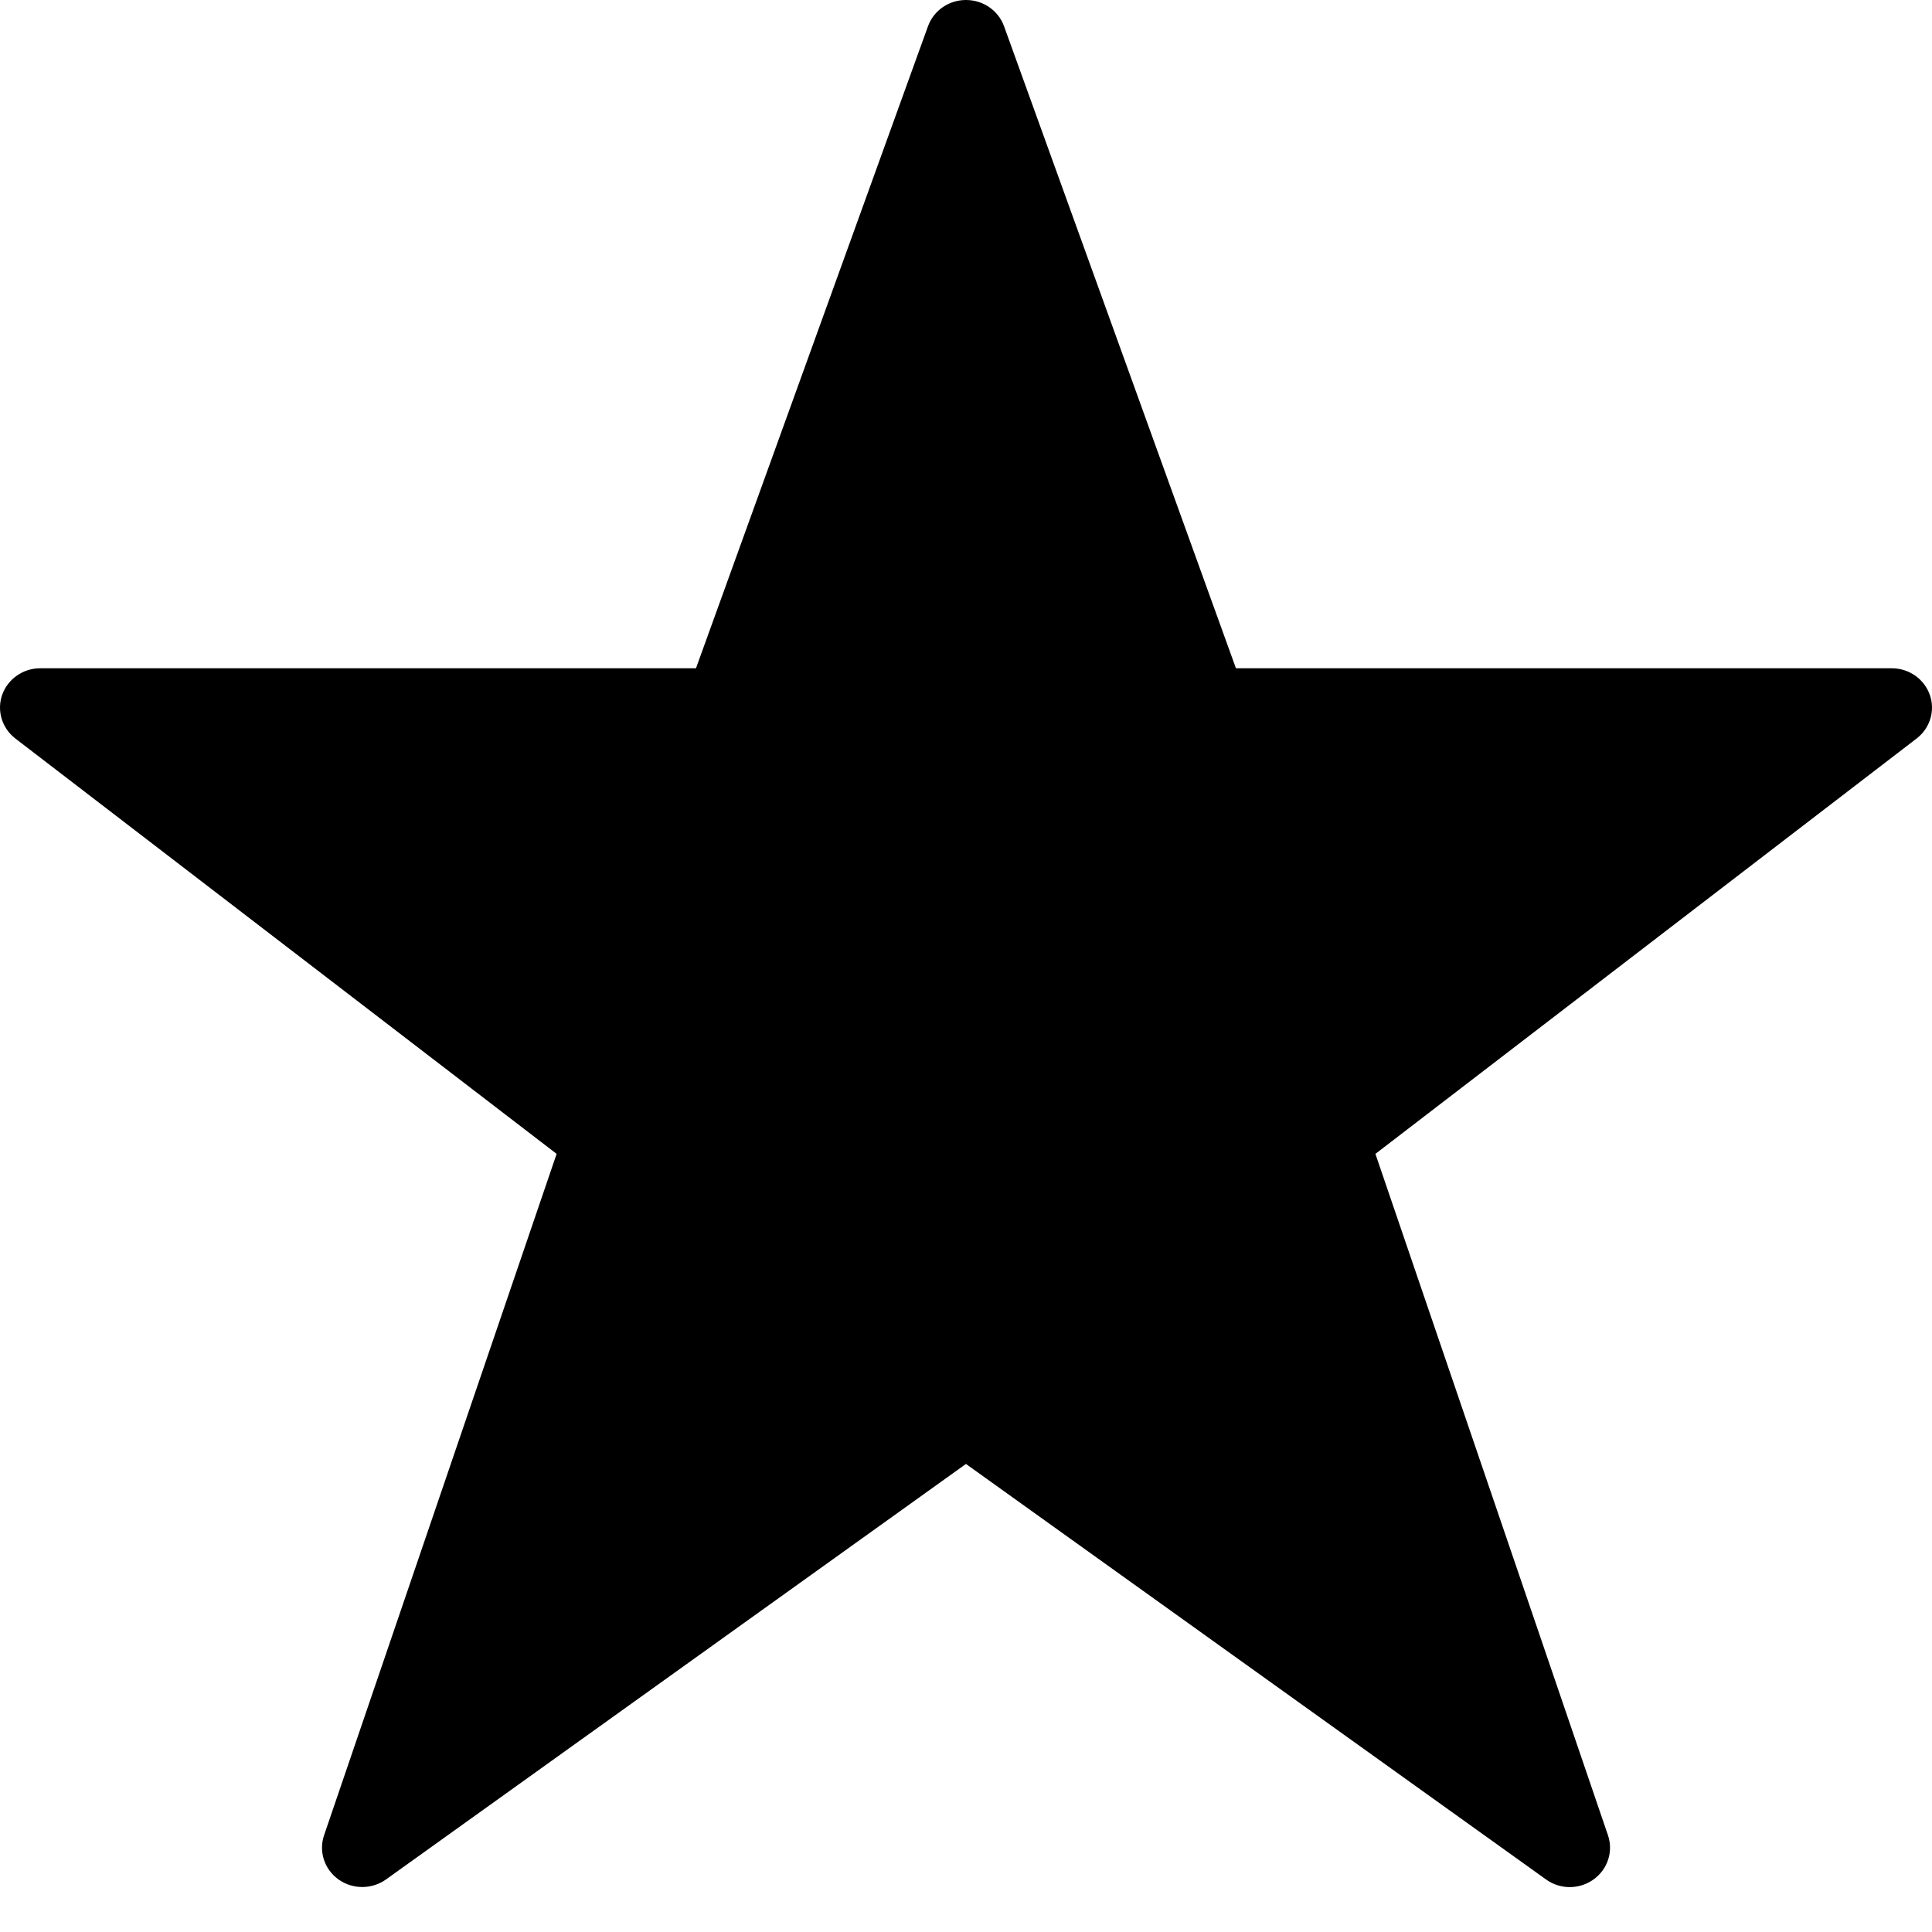
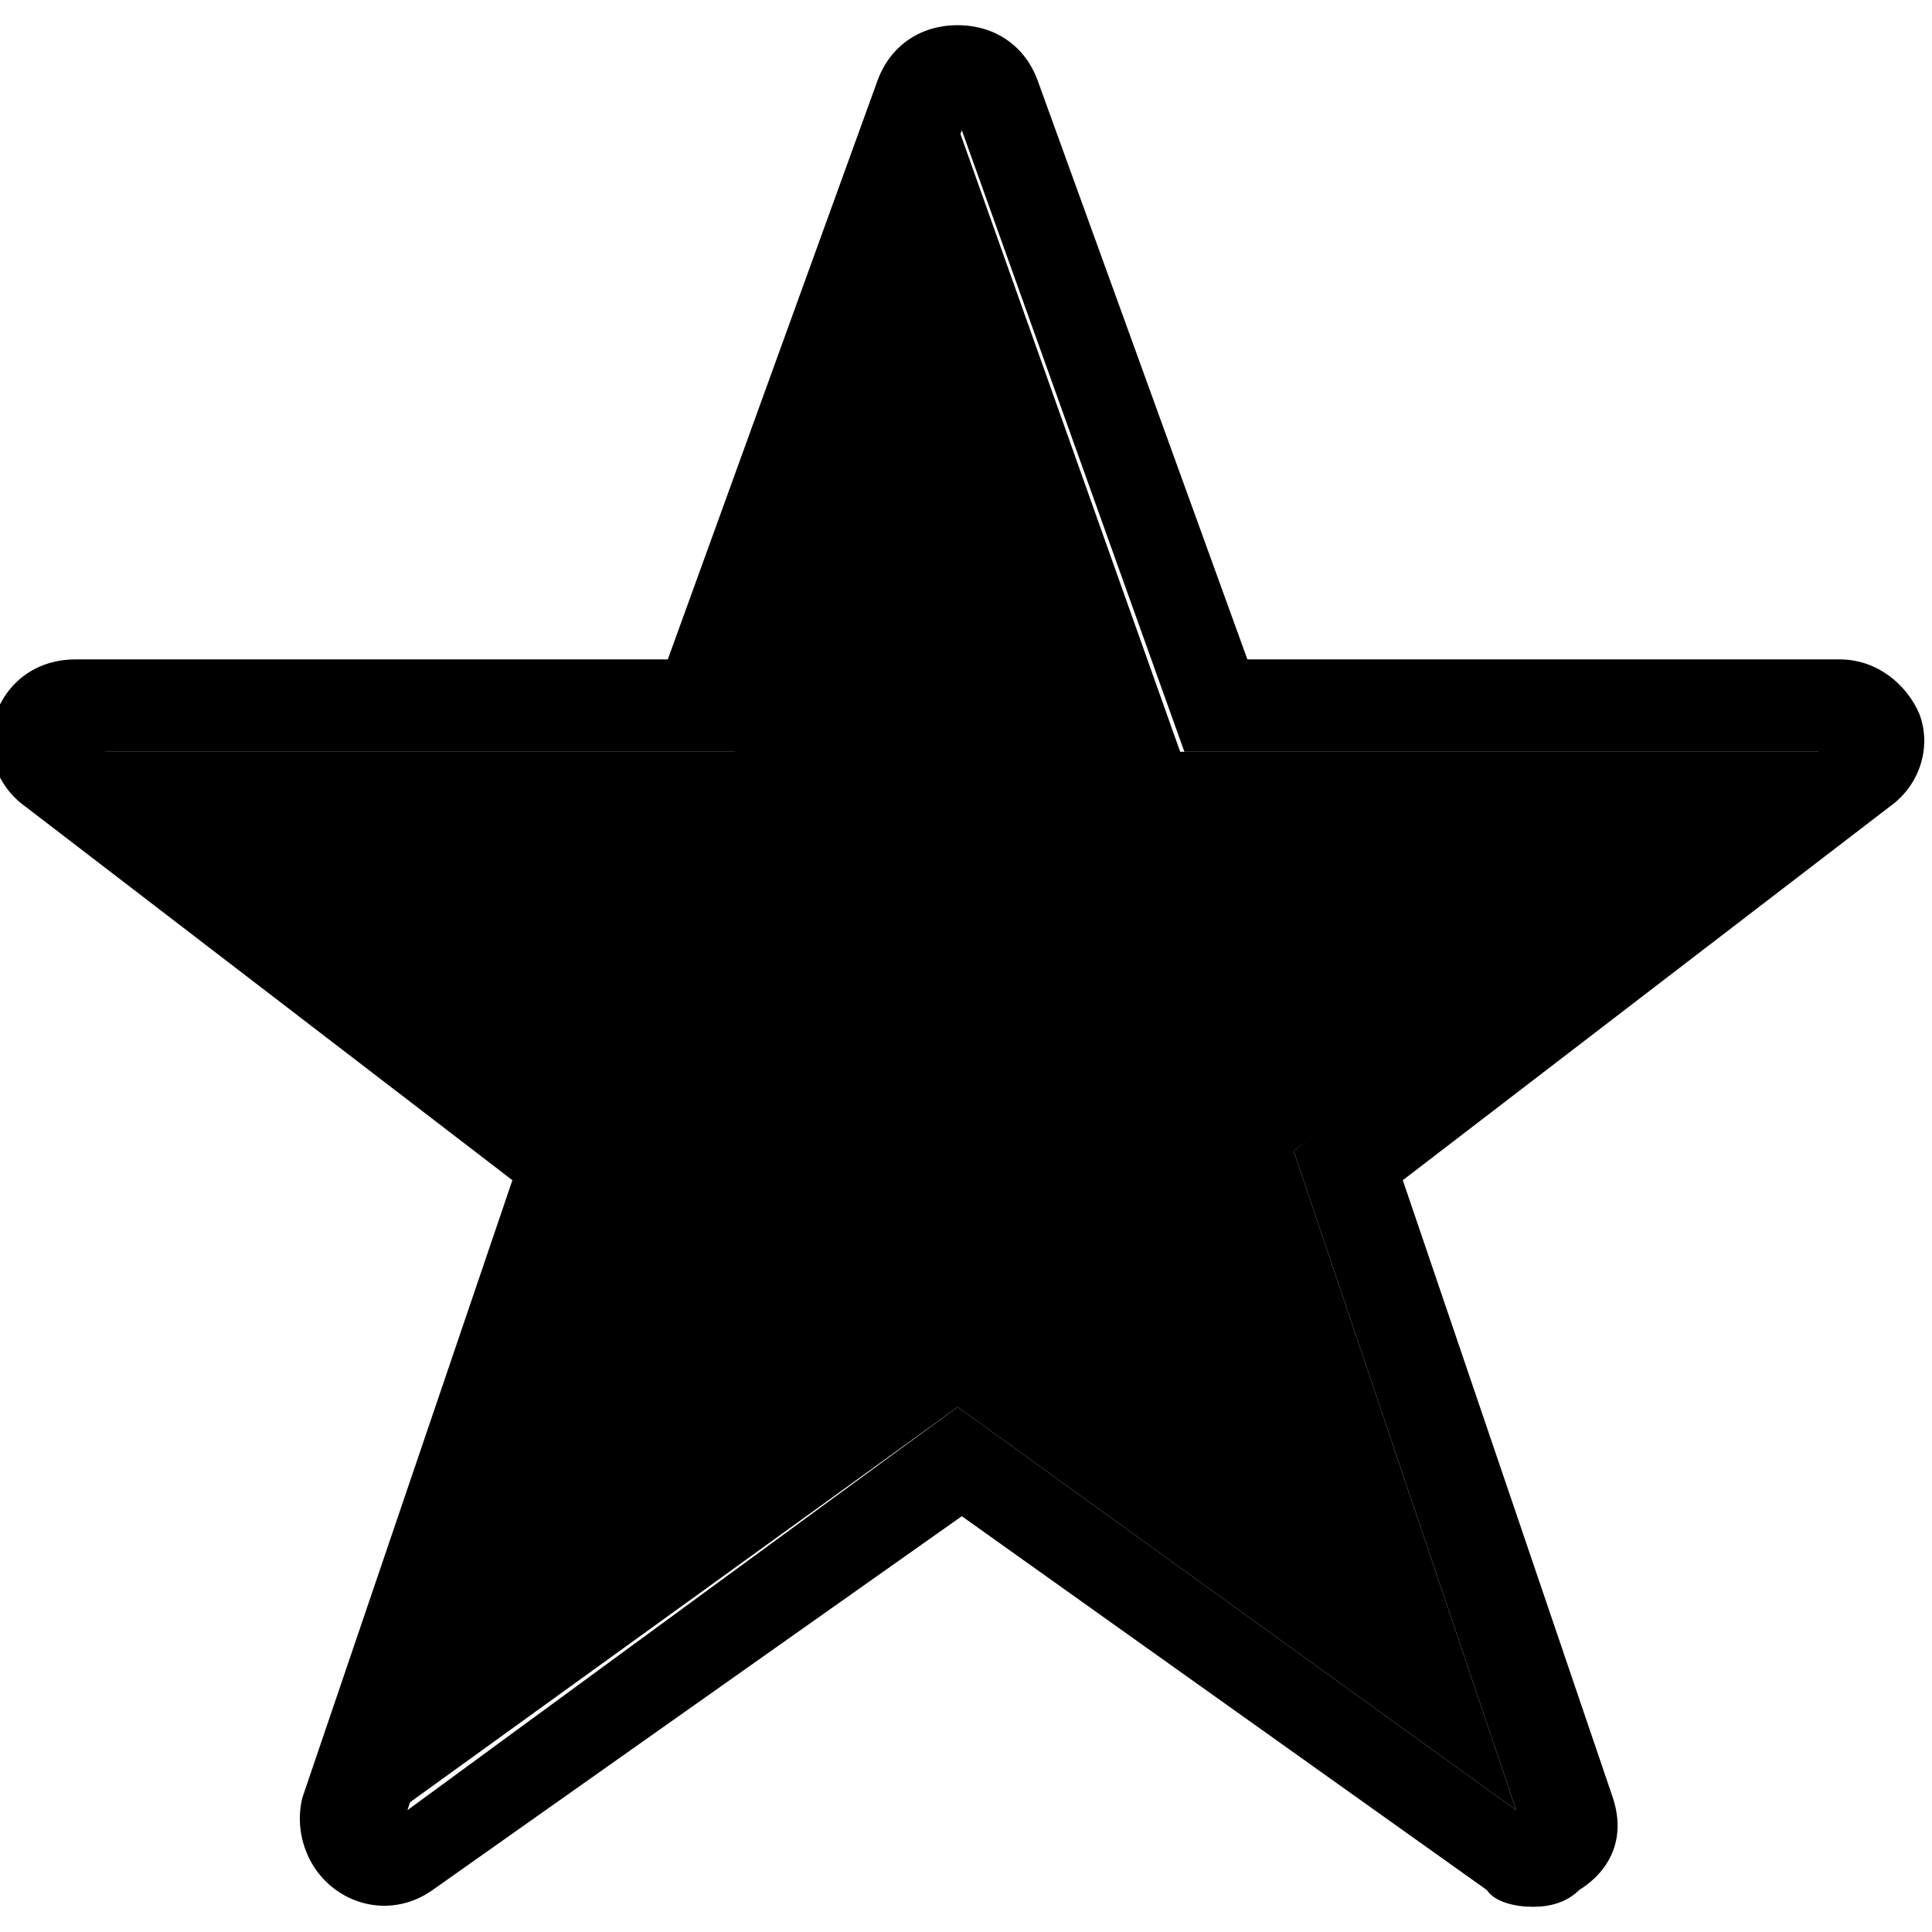
- <svg xmlns="http://www.w3.org/2000/svg" width="46px" height="46px" viewBox="0 0 46 46" version="1.1">
-   <defs />
-   <g id="Page-1" stroke="none" stroke-width="1" fill="none" fill-rule="evenodd">
-     <g id="star-filled" fill="#000000">
-       <path d="M45.041,15.911 L37.278,15.911 L29.427,15.911 L23.905,0.622 C23.768,0.248 23.407,0 22.999,0 C22.594,0 22.233,0.248 22.096,0.622 L16.571,15.911 L0.957,15.911 C0.55,15.911 0.186,16.166 0.052,16.542 C-0.08,16.919 0.045,17.336 0.366,17.584 L13.253,27.473 L7.716,43.697 C7.584,44.083 7.723,44.509 8.061,44.75 C8.397,44.989 8.854,44.989 9.192,44.748 L22.999,34.856 L36.809,44.748 C36.977,44.87 37.176,44.931 37.374,44.931 C37.573,44.931 37.772,44.87 37.94,44.75 C38.278,44.509 38.417,44.083 38.285,43.697 L32.748,27.473 L45.633,17.584 C45.956,17.336 46.081,16.919 45.947,16.542 C45.815,16.166 45.451,15.911 45.041,15.911 Z" id="Imported-Layers" />
+ <svg xmlns="http://www.w3.org/2000/svg" version="1.1" id="Layer_1" x="0px" y="0px" width="46px" height="46px" viewBox="-1416 878 46 46" enable-background="new -1416 878 46 46" xml:space="preserve">
+   <g id="stroke">
+     <g id="star">
+       <path d="M-1379.5,923.4c-0.4,0-0.9-0.1-1.1-0.4l-12.5-8.9l-12.6,8.9c-0.7,0.5-1.6,0.5-2.3,0c-0.7-0.5-1-1.4-0.8-2.2l5-14.7    l-11.6-8.9c-0.7-0.5-1-1.4-0.7-2.2c0.3-0.8,1-1.3,1.9-1.3h14.1l5-13.8c0.3-0.8,1-1.3,1.9-1.3s1.6,0.5,1.9,1.3l5,13.8h14.1    c0.9,0,1.6,0.6,1.9,1.3c0.3,0.8,0,1.7-0.7,2.2l-11.6,8.9l5,14.7c0.3,0.9,0,1.7-0.8,2.2C-1378.7,923.3-1379.1,923.4-1379.5,923.4z     M-1393.2,911.5l13.3,9.6l-5.3-15.7l12.5-9.5h-15.1l-5.3-14.8l-5.3,14.8h-15.1l12.5,9.5l-5.3,15.7L-1393.2,911.5z" />
    </g>
  </g>
+   <polygon id="hover" points="-1413.6,895.9 -1398.5,895.9 -1393.2,881 -1387.9,895.9 -1372.1,895.9 -1385.2,905.4 -1379.9,921.1   -1393.2,911.5 -1406.5,921.1 -1401.2,905.4 " />
</svg>
